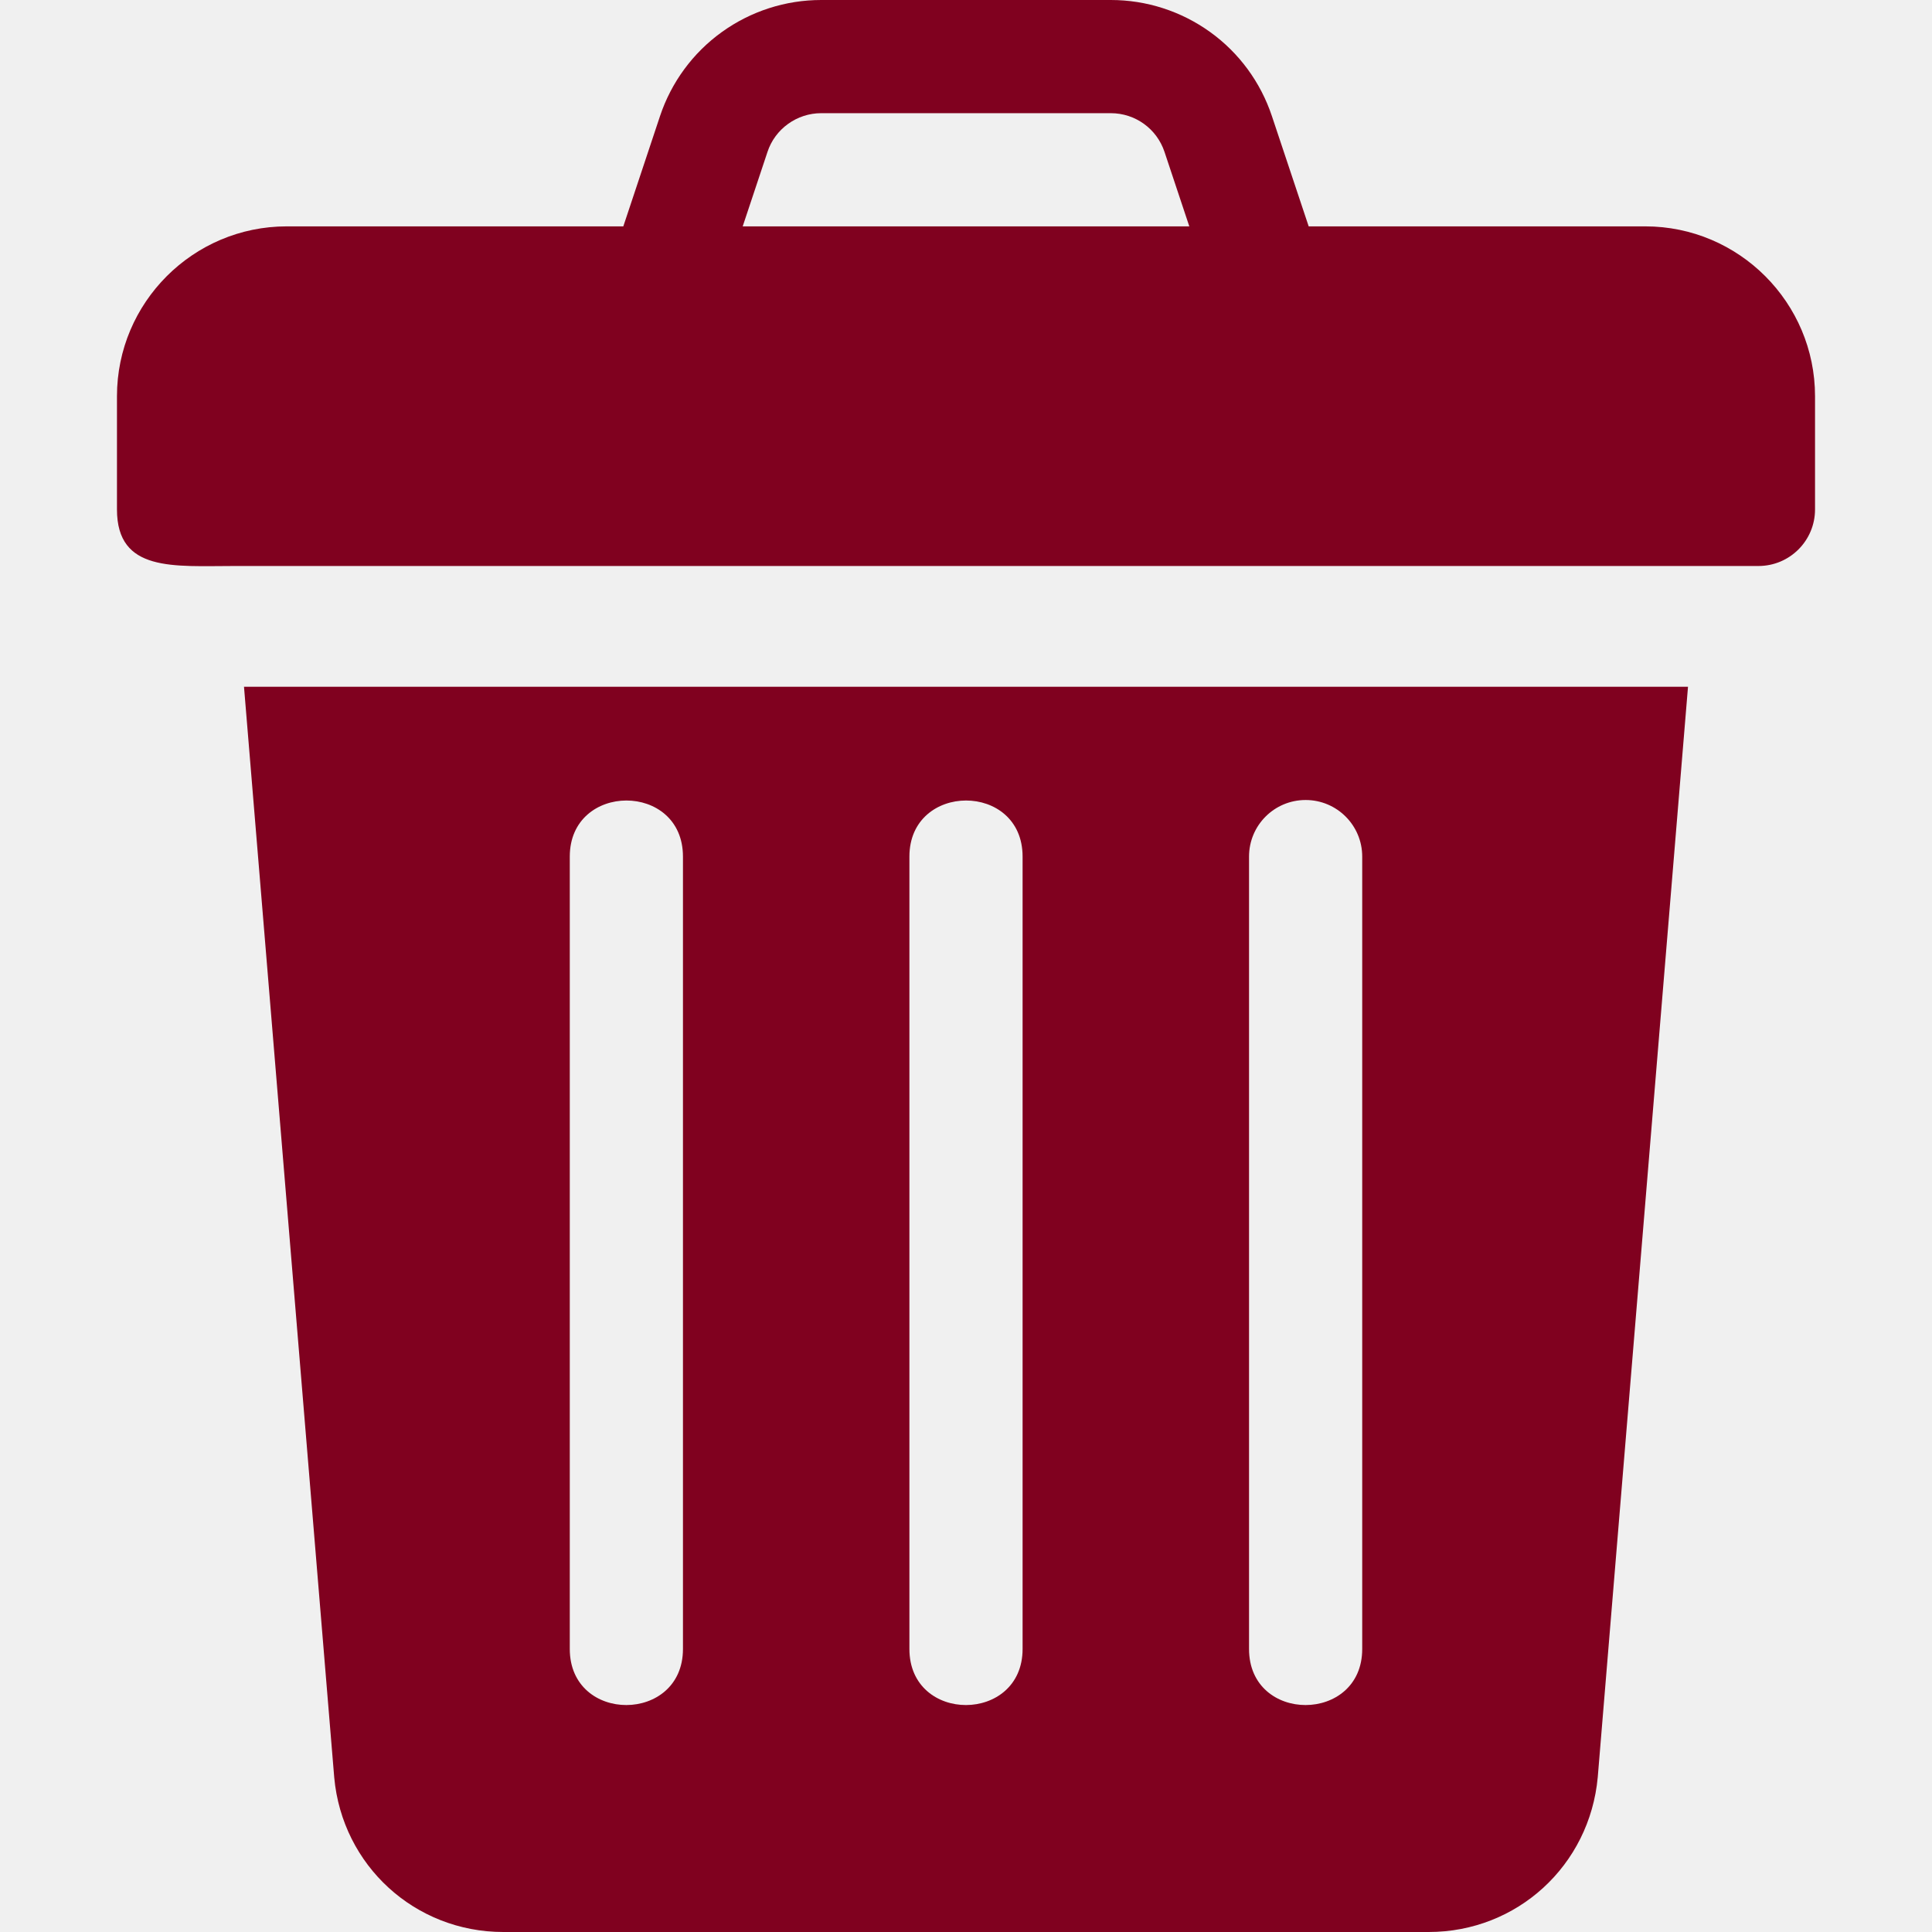
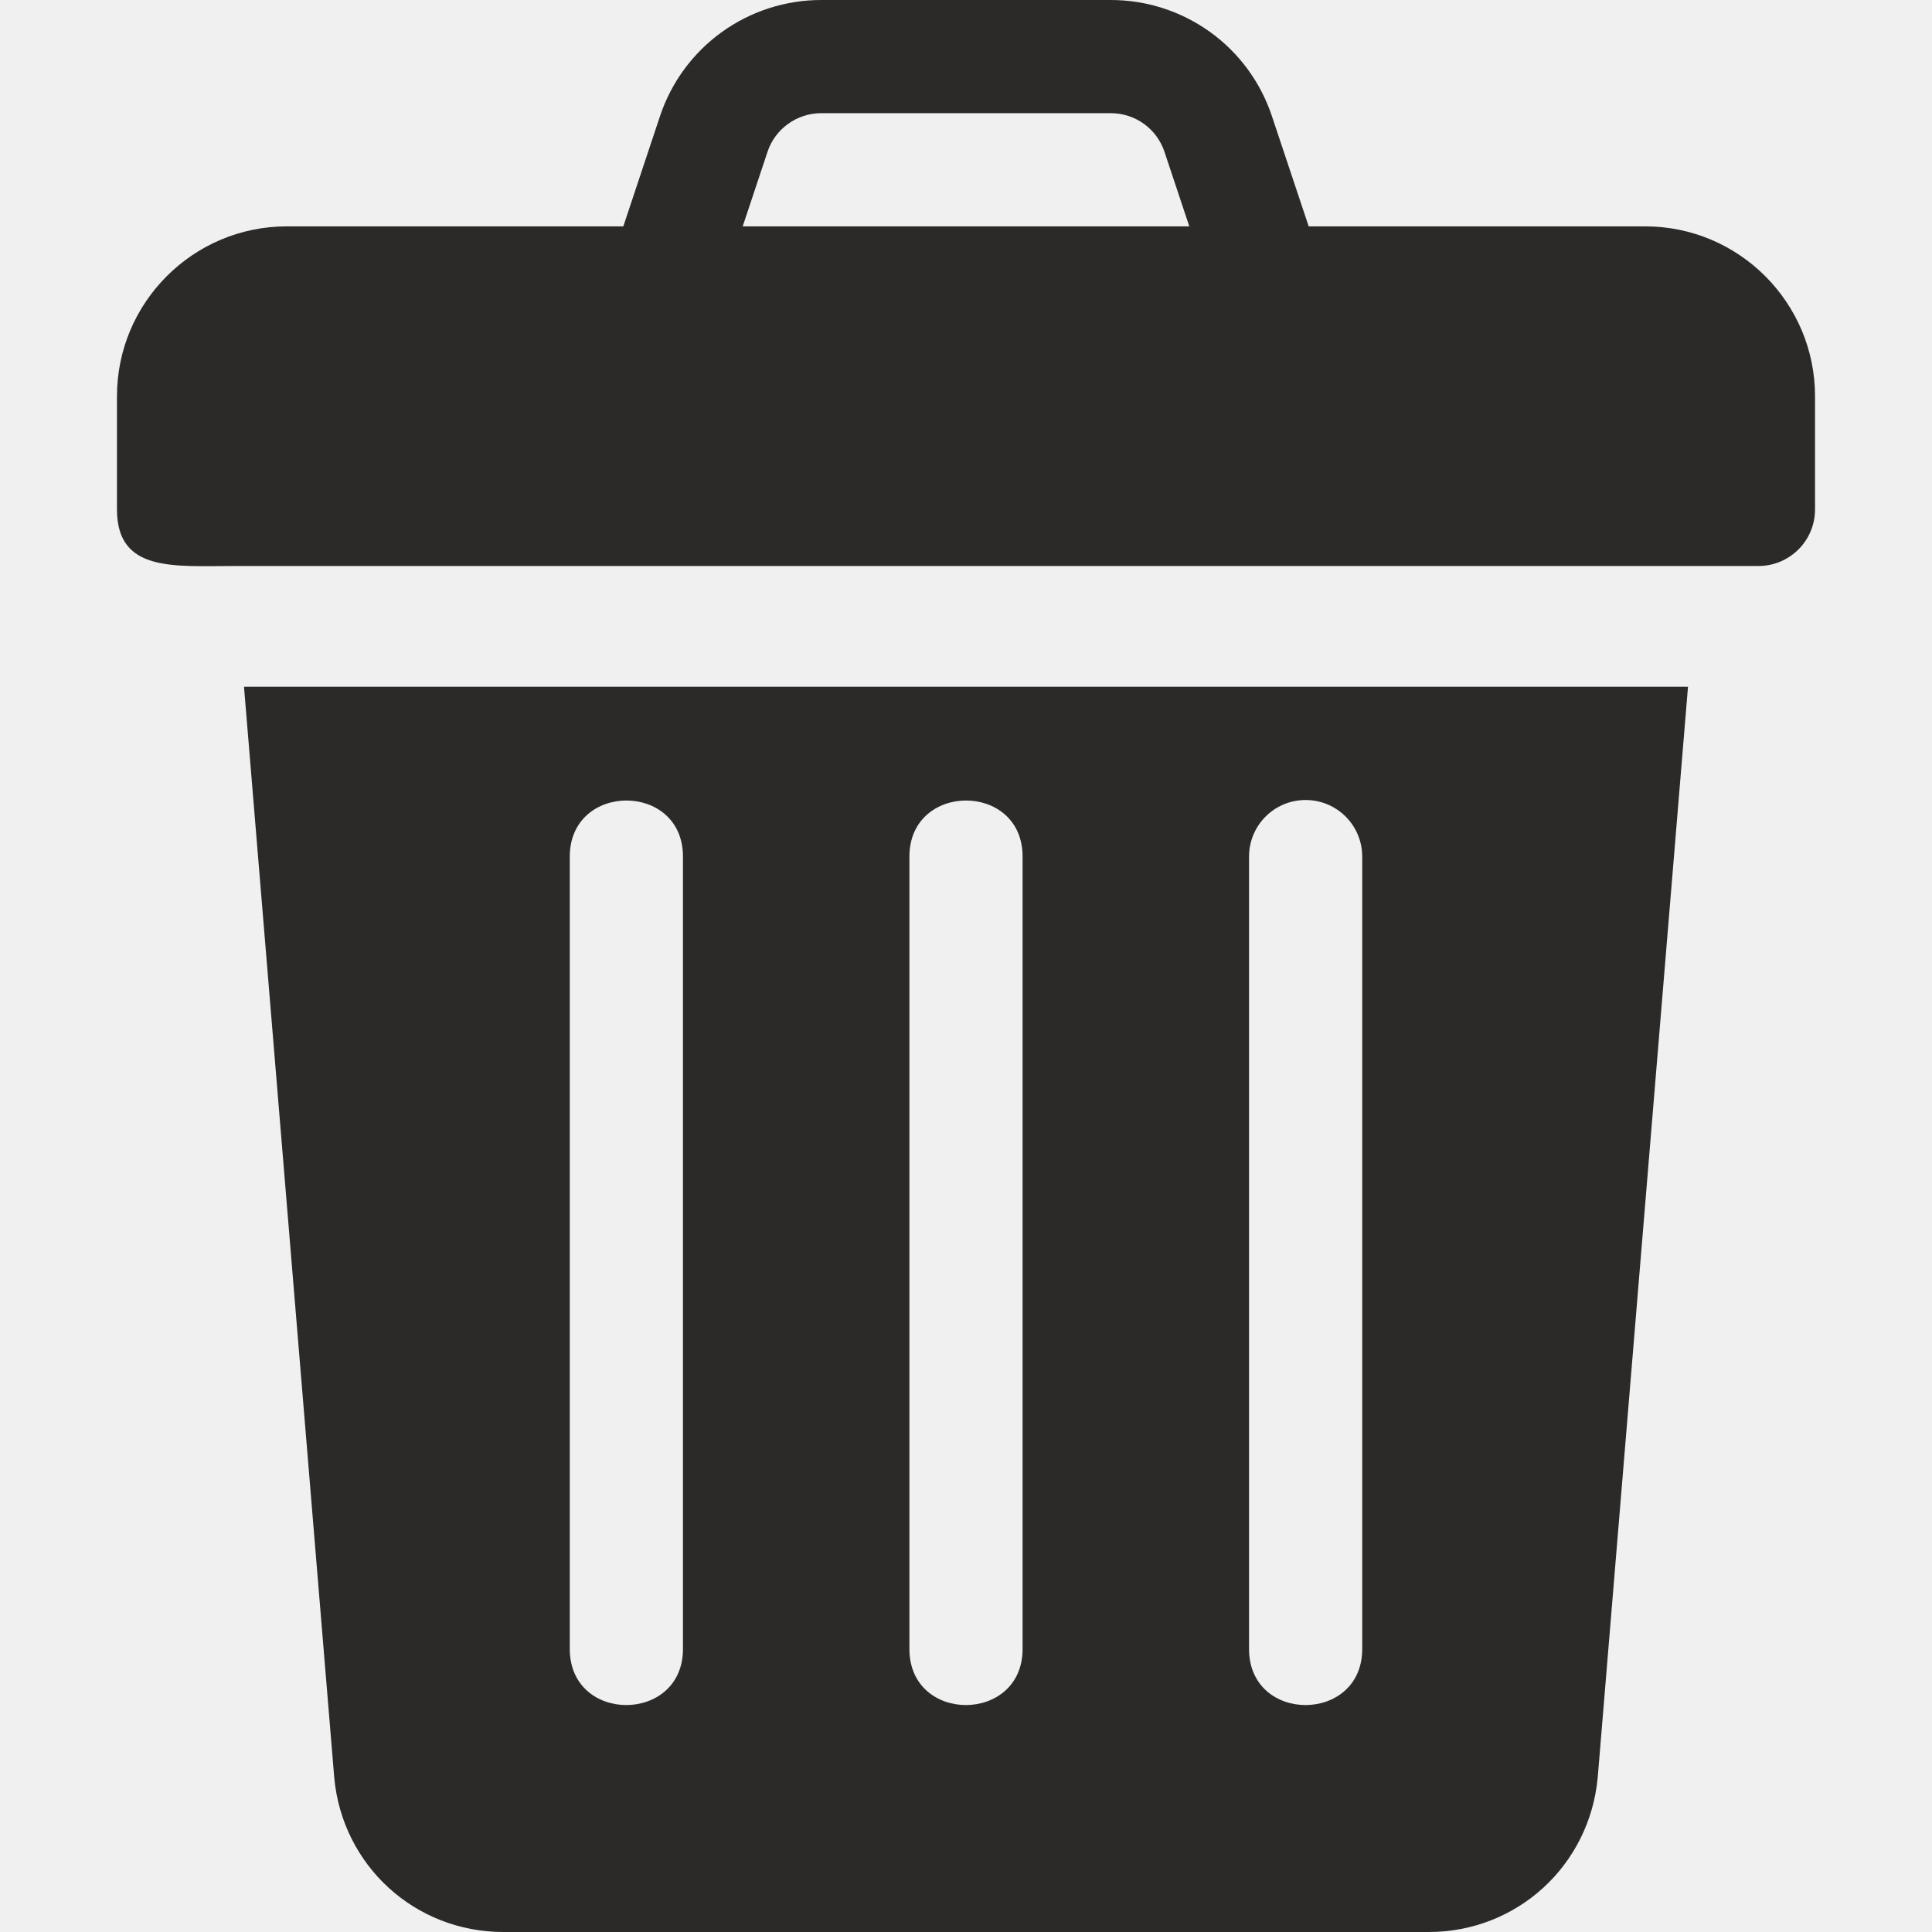
<svg xmlns="http://www.w3.org/2000/svg" width="24" height="24" viewBox="0 0 24 24" fill="none">
  <g clip-path="url(#clip0_46_762)">
-     <path d="M20.438 2.812H16.257L15.8 1.442C15.66 1.022 15.392 0.656 15.033 0.398C14.673 0.139 14.242 -0 13.799 7.33091e-07H10.201C9.758 -0 9.327 0.139 8.967 0.398C8.608 0.656 8.339 1.022 8.199 1.442L7.743 2.812H3.562C2.399 2.812 1.453 3.759 1.453 4.922V6.328C1.453 7.111 2.158 7.031 2.915 7.031H21.844C22.232 7.031 22.547 6.717 22.547 6.328V4.922C22.547 3.759 21.601 2.812 20.438 2.812ZM9.226 2.812L9.534 1.887C9.58 1.747 9.67 1.625 9.79 1.539C9.909 1.453 10.053 1.406 10.201 1.406H13.799C14.102 1.406 14.37 1.599 14.466 1.887L14.774 2.812H9.226ZM3.031 8.531L4.152 22.081C4.252 23.175 5.155 24 6.253 24H17.747C18.845 24 19.748 23.175 19.848 22.075L20.969 8.531H3.031ZM8.484 20.484C8.484 21.411 7.078 21.415 7.078 20.484V10.641C7.078 9.714 8.484 9.71 8.484 10.641V20.484ZM12.703 20.484C12.703 21.411 11.297 21.415 11.297 20.484V10.641C11.297 9.714 12.703 9.71 12.703 10.641V20.484ZM16.922 20.484C16.922 21.411 15.516 21.415 15.516 20.484V10.641C15.516 10.252 15.83 9.938 16.219 9.938C16.607 9.938 16.922 10.252 16.922 10.641V20.484Z" fill="#80011F" />
+     <path d="M20.438 2.812H16.257L15.8 1.442C15.66 1.022 15.392 0.656 15.033 0.398C14.673 0.139 14.242 -0 13.799 7.33091e-07H10.201C9.758 -0 9.327 0.139 8.967 0.398C8.608 0.656 8.339 1.022 8.199 1.442L7.743 2.812H3.562C2.399 2.812 1.453 3.759 1.453 4.922V6.328C1.453 7.111 2.158 7.031 2.915 7.031H21.844C22.232 7.031 22.547 6.717 22.547 6.328V4.922C22.547 3.759 21.601 2.812 20.438 2.812ZM9.226 2.812L9.534 1.887C9.58 1.747 9.67 1.625 9.79 1.539C9.909 1.453 10.053 1.406 10.201 1.406H13.799C14.102 1.406 14.37 1.599 14.466 1.887L14.774 2.812H9.226ZM3.031 8.531L4.152 22.081C4.252 23.175 5.155 24 6.253 24H17.747C18.845 24 19.748 23.175 19.848 22.075L20.969 8.531H3.031ZM8.484 20.484C8.484 21.411 7.078 21.415 7.078 20.484V10.641C7.078 9.714 8.484 9.71 8.484 10.641V20.484ZM12.703 20.484C12.703 21.411 11.297 21.415 11.297 20.484V10.641C11.297 9.714 12.703 9.71 12.703 10.641V20.484ZM16.922 20.484C16.922 21.411 15.516 21.415 15.516 20.484V10.641C15.516 10.252 15.83 9.938 16.219 9.938C16.607 9.938 16.922 10.252 16.922 10.641V20.484Z" fill="#2B2A29" />
  </g>
  <defs>
    <clipPath id="clip0_46_762">
      <rect width="24" height="24" fill="white" />
    </clipPath>
  </defs>
</svg>
